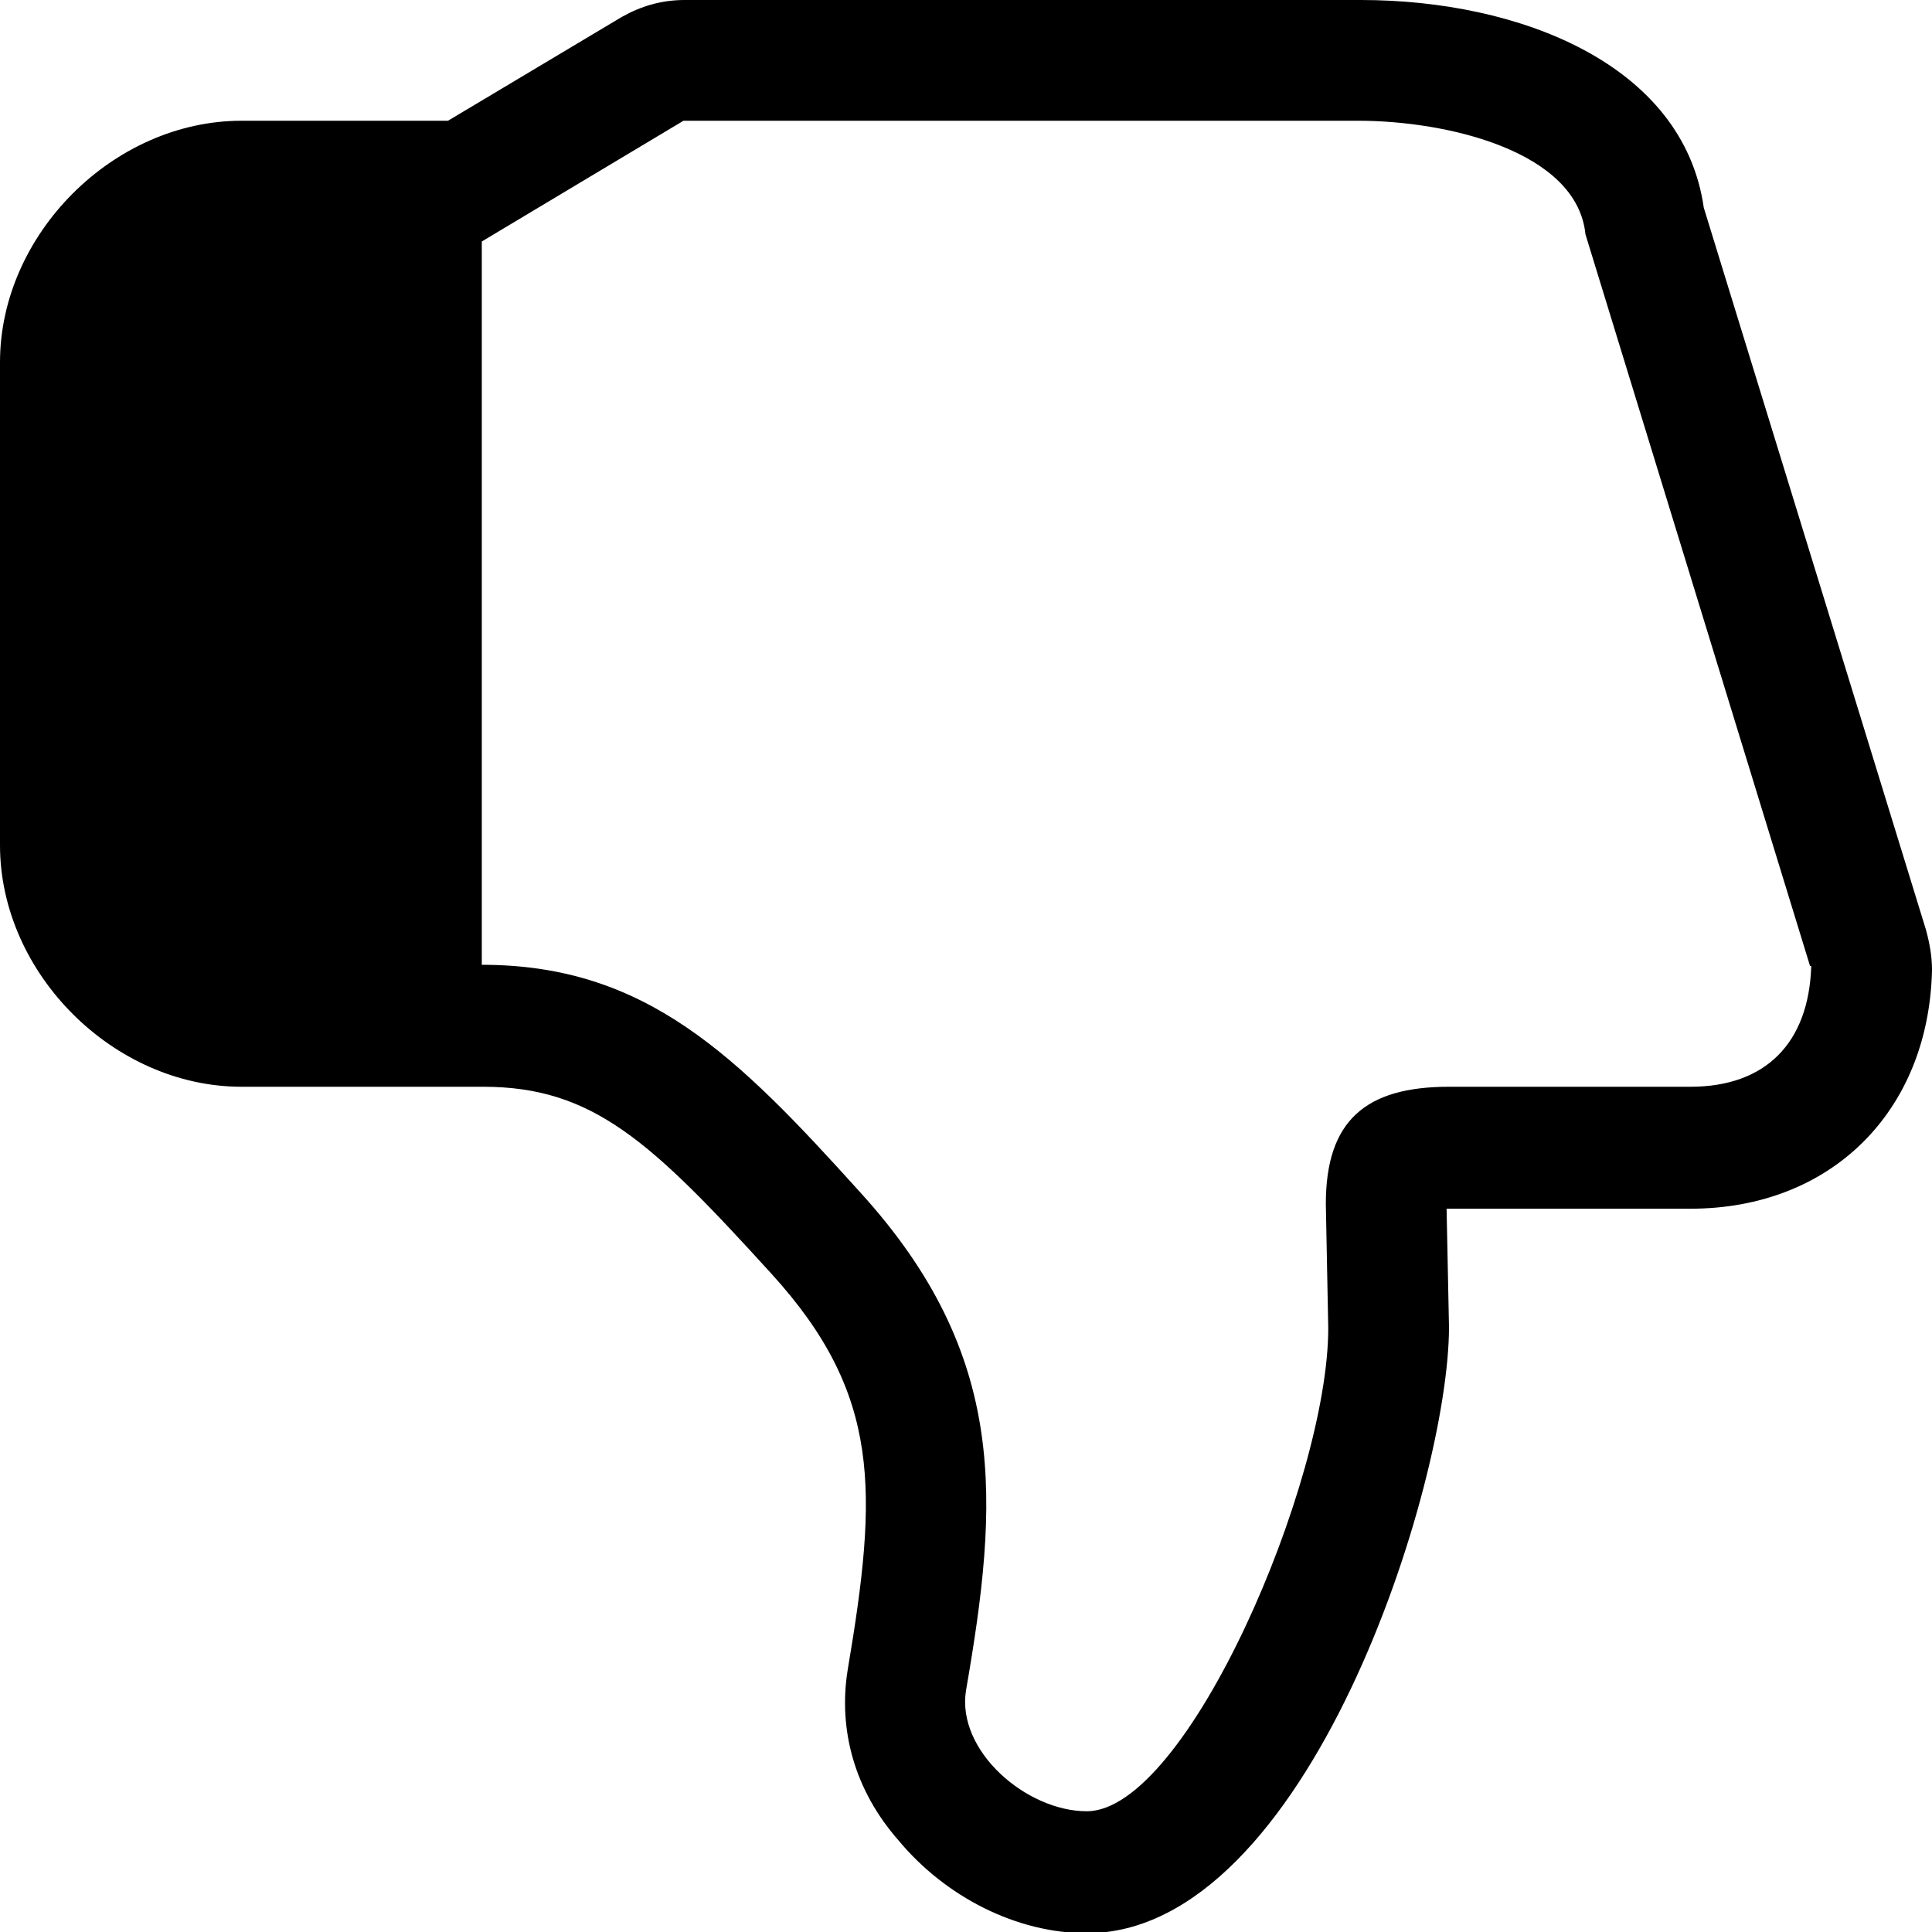
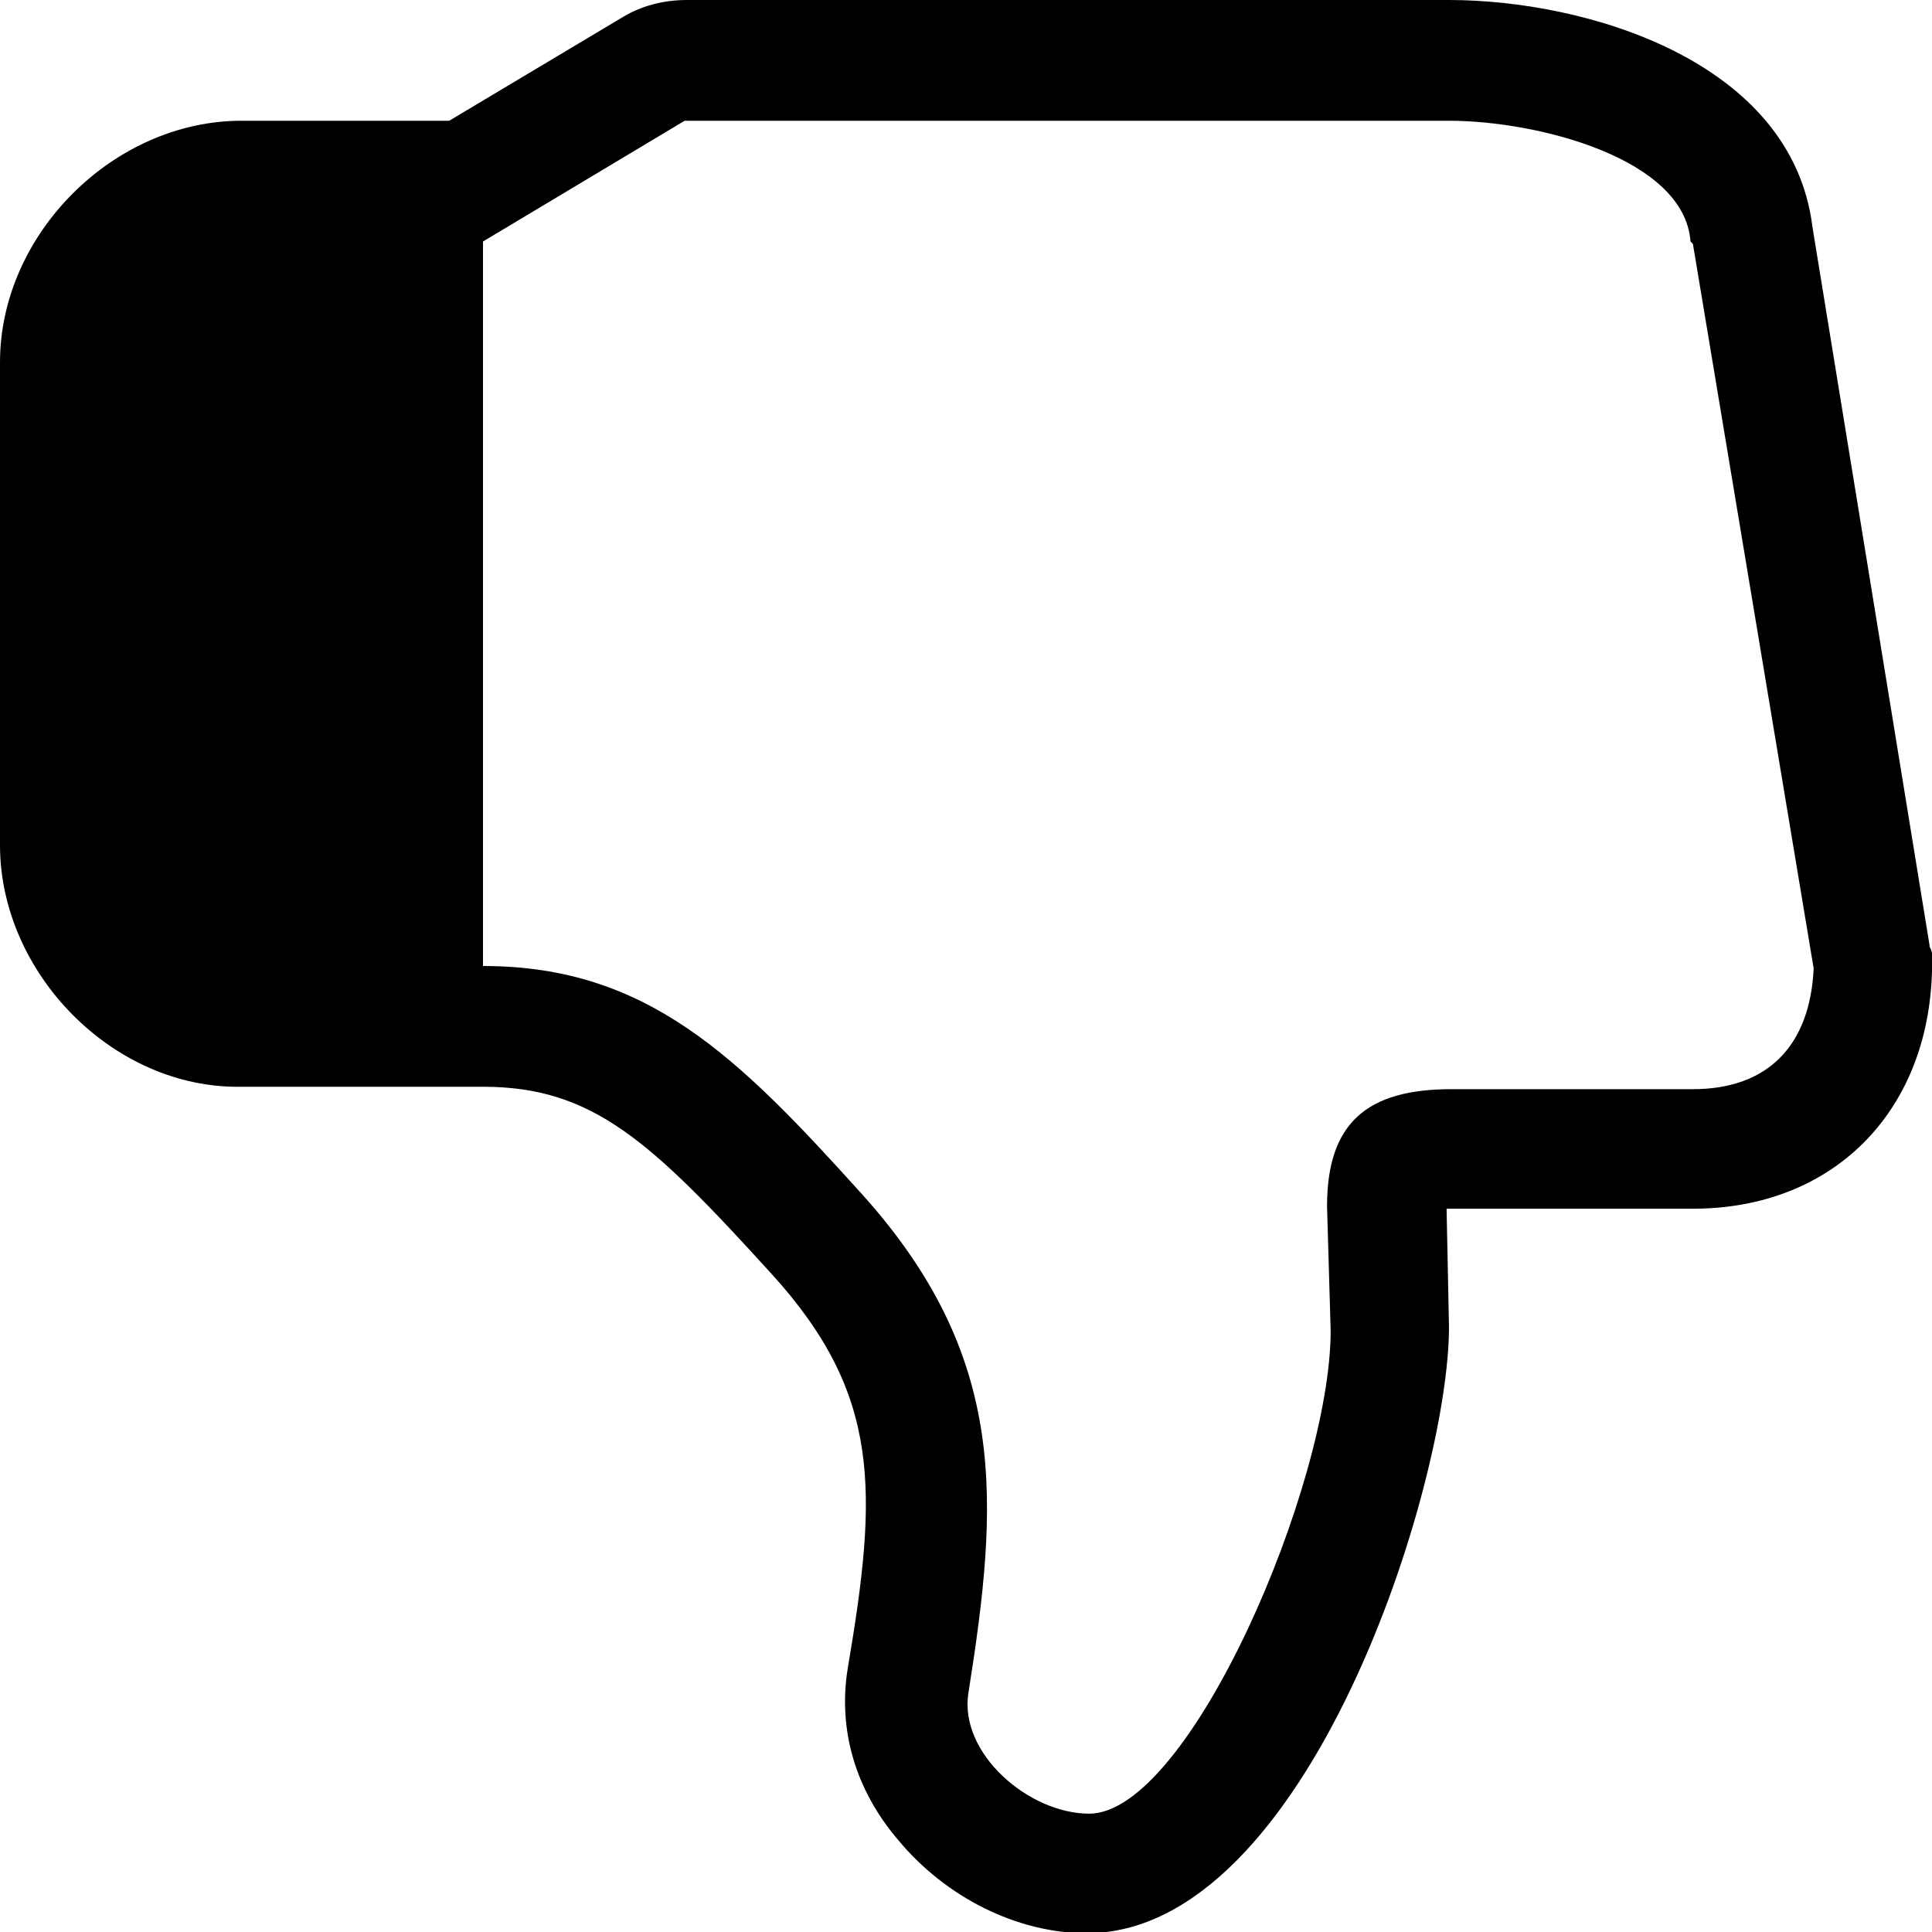
<svg xmlns="http://www.w3.org/2000/svg" height="16" width="16">
-   <path d="M16 8.03c0-0.11-0.02-0.22-0.05-0.33L14.11 1.72C13.94 0.53 12.58 0 11.27 0H5.67c-0.19 0-0.36 0.05-0.52 0.14l-1.44 0.86H2C0.94 1 0 1.94 0 3v4c0 1.06 0.94 2 2 2h2c0.91 0 1.39 0.45 2.39 1.55 0.91 1 0.88 1.8 0.63 3.28-0.08 0.5 0.06 1 0.42 1.41 0.39 0.47 0.98 0.77 1.56 0.77 1.83 0 3-3.72 3-5.02l-0.02-0.98c0.02 0 0.02 0 0.02 0h2c1.16 0 1.97-0.8 2-1.97z m-1-0.03c-0.02 0.64-0.38 1-1 1H12c-0.69 0-1.02 0.28-1.02 0.97l0.02 1.03c0 1.27-1.17 4-2 4-0.5 0-1.08-0.5-1-1 0.27-1.56 0.36-2.77-0.88-4.13-1.02-1.13-1.77-1.88-3.13-1.88V2l1.67-1h5.59c0.73 0 1.81 0.25 1.88 0.94l1.86 6.06z" />
+   <path d="M15.98 7.83l-0.97-5.95C14.84 0.5 13.13 0 12 0H5.69c-0.2 0-0.38 0.05-0.53 0.14l-1.44 0.86H2C0.94 1 0 1.94 0 3v4c0 1.06 0.94 2.02 2 2h2c0.91 0 1.39 0.45 2.39 1.55 0.91 1 0.88 1.8 0.63 3.27-0.08 0.5 0.06 1 0.42 1.42 0.39 0.47 0.98 0.77 1.56 0.77 1.83 0 3-3.72 3-5.02l-0.02-0.98c0.02 0 0.02 0 0.02 0h2.02c1.16 0 1.95-0.8 1.98-1.97 0-0.06 0.02-0.13-0.02-0.2z m-1.97 1.19H12.02c-0.7 0-1.03 0.28-1.03 0.97l0.03 1.03c0 1.27-1.17 4-2 4-0.5 0-1.08-0.5-1-1 0.25-1.58 0.34-2.78-0.89-4.14-1.02-1.13-1.77-1.88-3.13-1.88V2l1.67-1h6.33c0.73 0 1.95 0.31 2 1l0.02 0.02 1 6c-0.03 0.64-0.38 1-1 1z" />
</svg>
